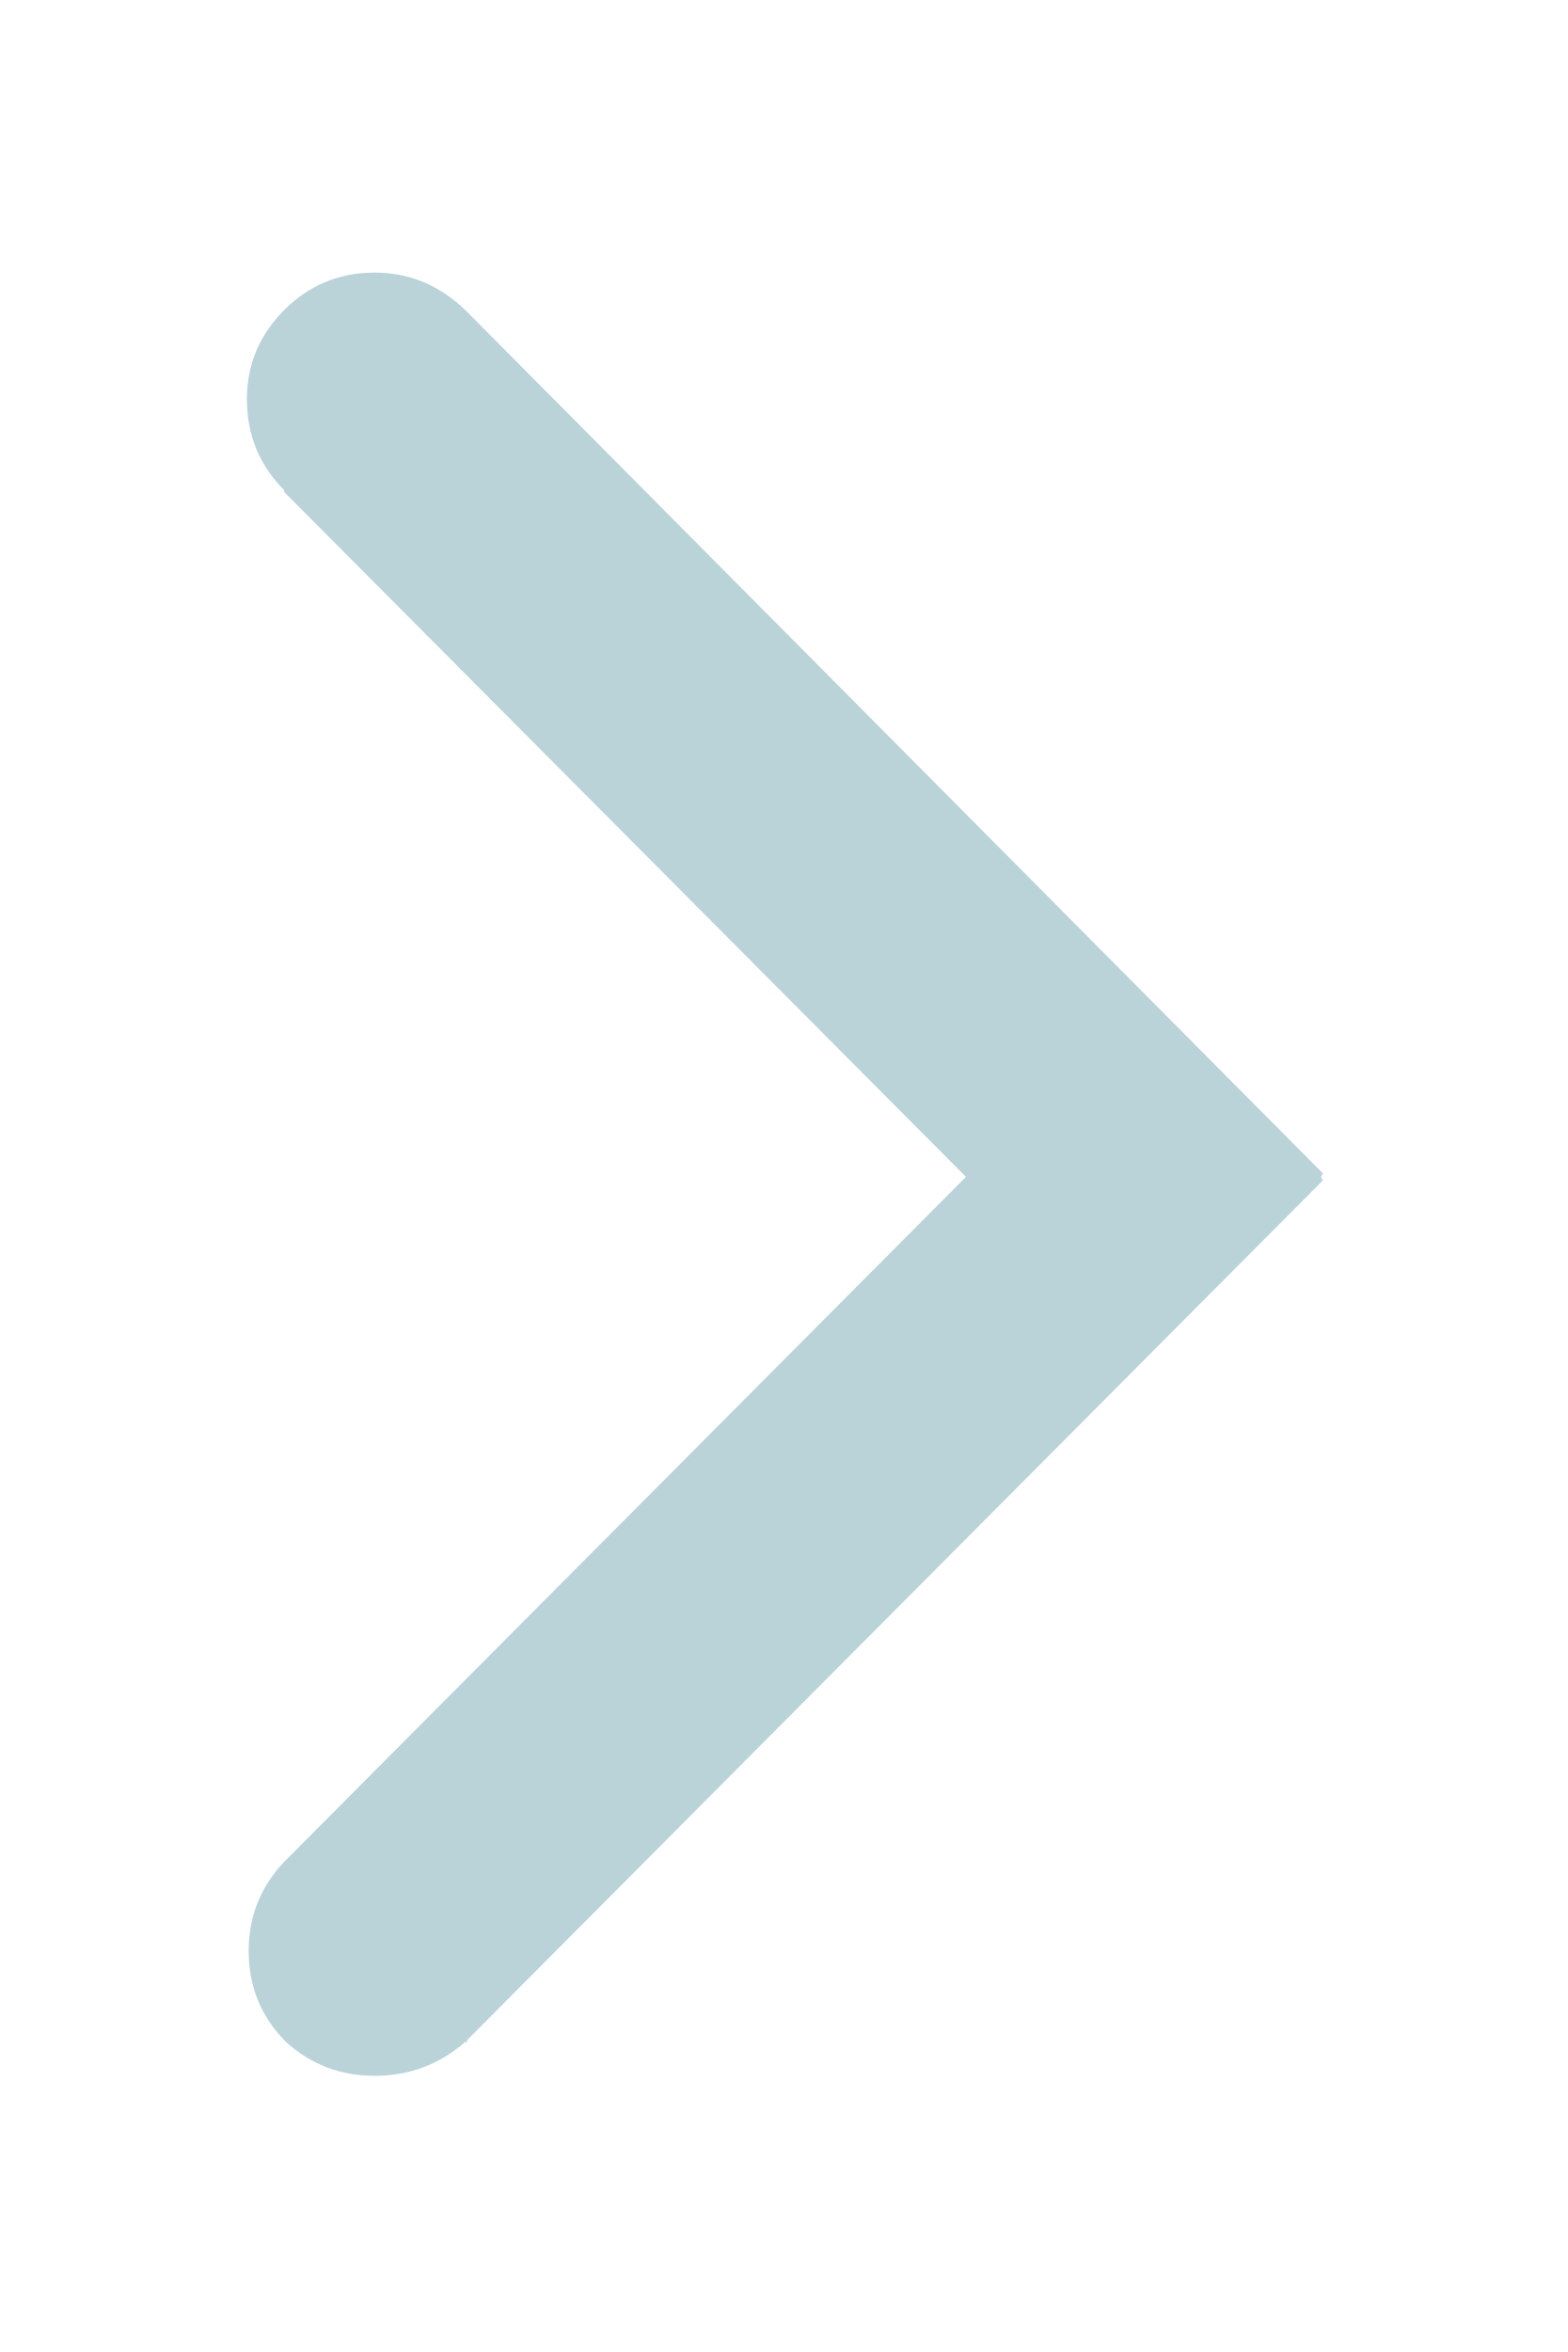
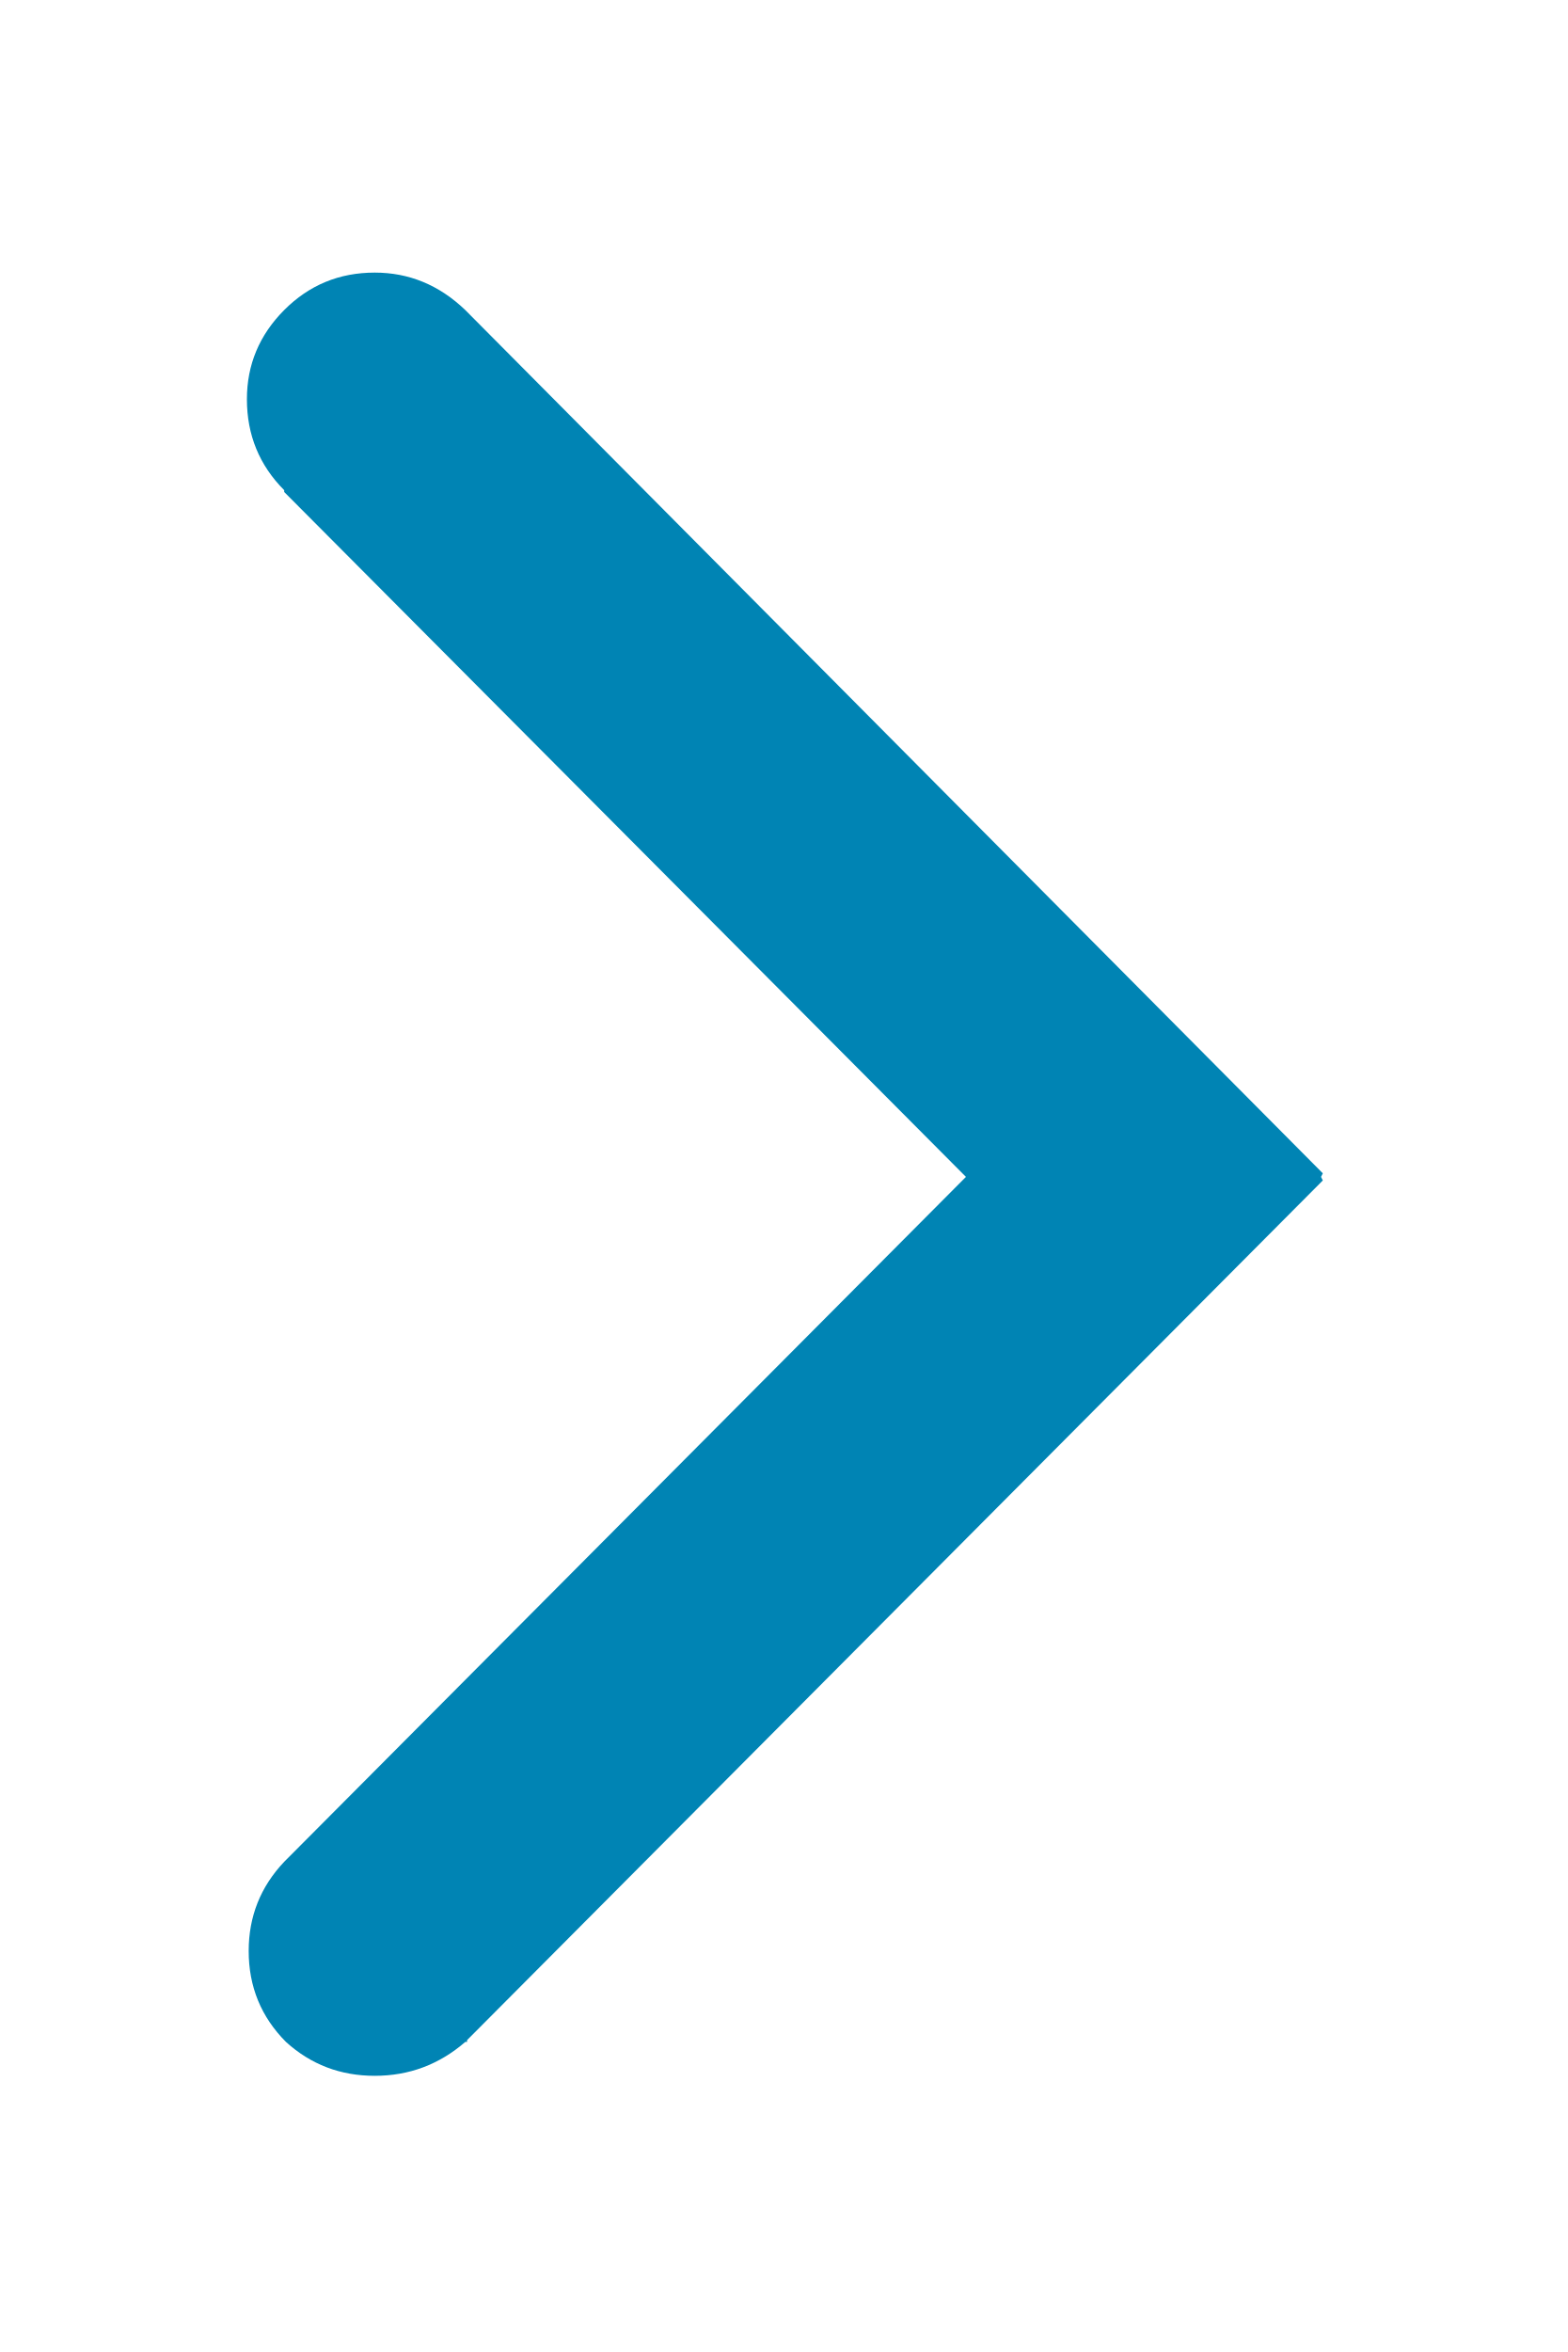
<svg xmlns="http://www.w3.org/2000/svg" id="Scene_1" image-rendering="auto" baseProfile="basic" version="1.1" x="0px" y="0px" width="20" height="30" viewBox="0 0 20 30">
  <g id="Scene 1_0.0">
    <g transform="matrix(0 -0.455 0.453 0 3.15 26.5)">
-       <path fill="#b9d3d9" d="M44.5,1.05L44.45,1.05 25.25,20.25 6.05,1.05Q5,0.05 3.55,0.05 2.05,0.05 1,1.1 0.05,2.15 0.05,3.6 0.05,5.05 1,6.15L1,6.2 1.05,6.2 25.15,30.3 25.25,30.25 25.35,30.3 49.55,6.15Q50.6,5.05 50.6,3.6 50.6,2.1 49.55,1.05 48.5,0 47.05,0 45.55,0 44.5,1.05" />
+       <path fill="#0084b4" d="M44.5,1.05L44.45,1.05 25.25,20.25 6.05,1.05Q5,0.05 3.55,0.05 2.05,0.05 1,1.1 0.05,2.15 0.05,3.6 0.05,5.05 1,6.15L1,6.2 1.05,6.2 25.15,30.3 25.25,30.25 25.35,30.3 49.55,6.15Q50.6,5.05 50.6,3.6 50.6,2.1 49.55,1.05 48.5,0 47.05,0 45.55,0 44.5,1.05" />
    </g>
  </g>
  <defs />
</svg>
